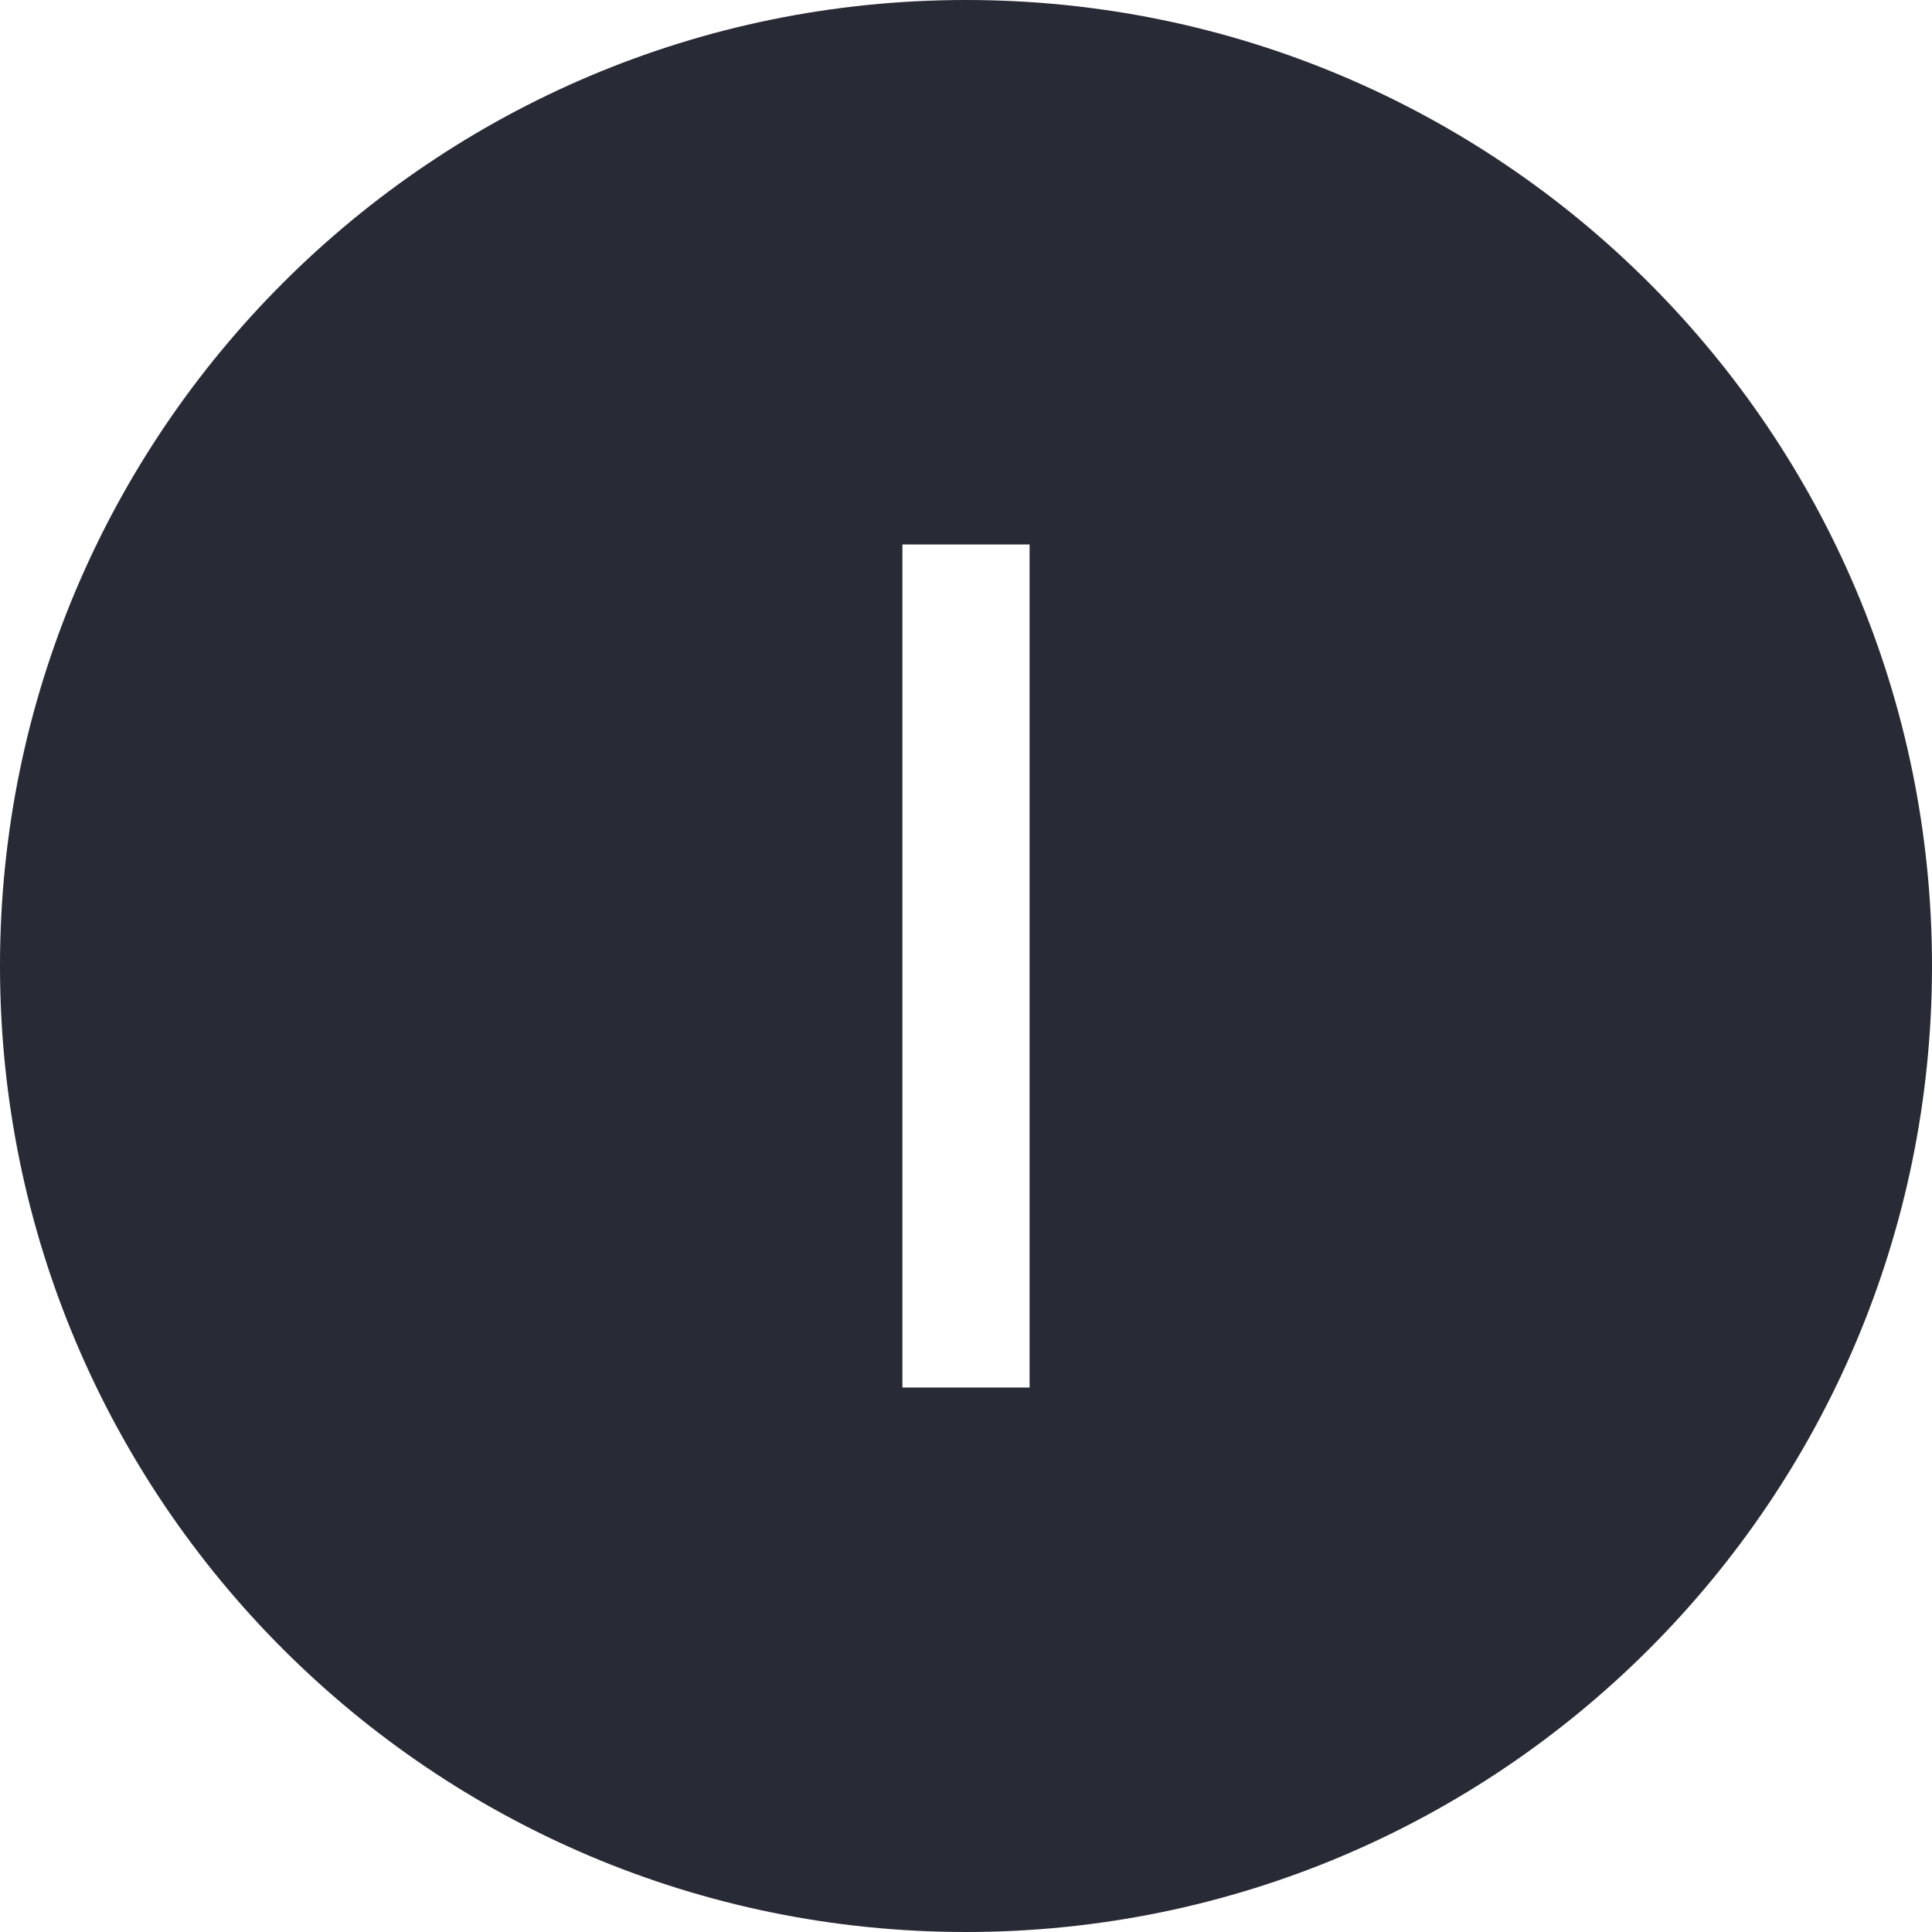
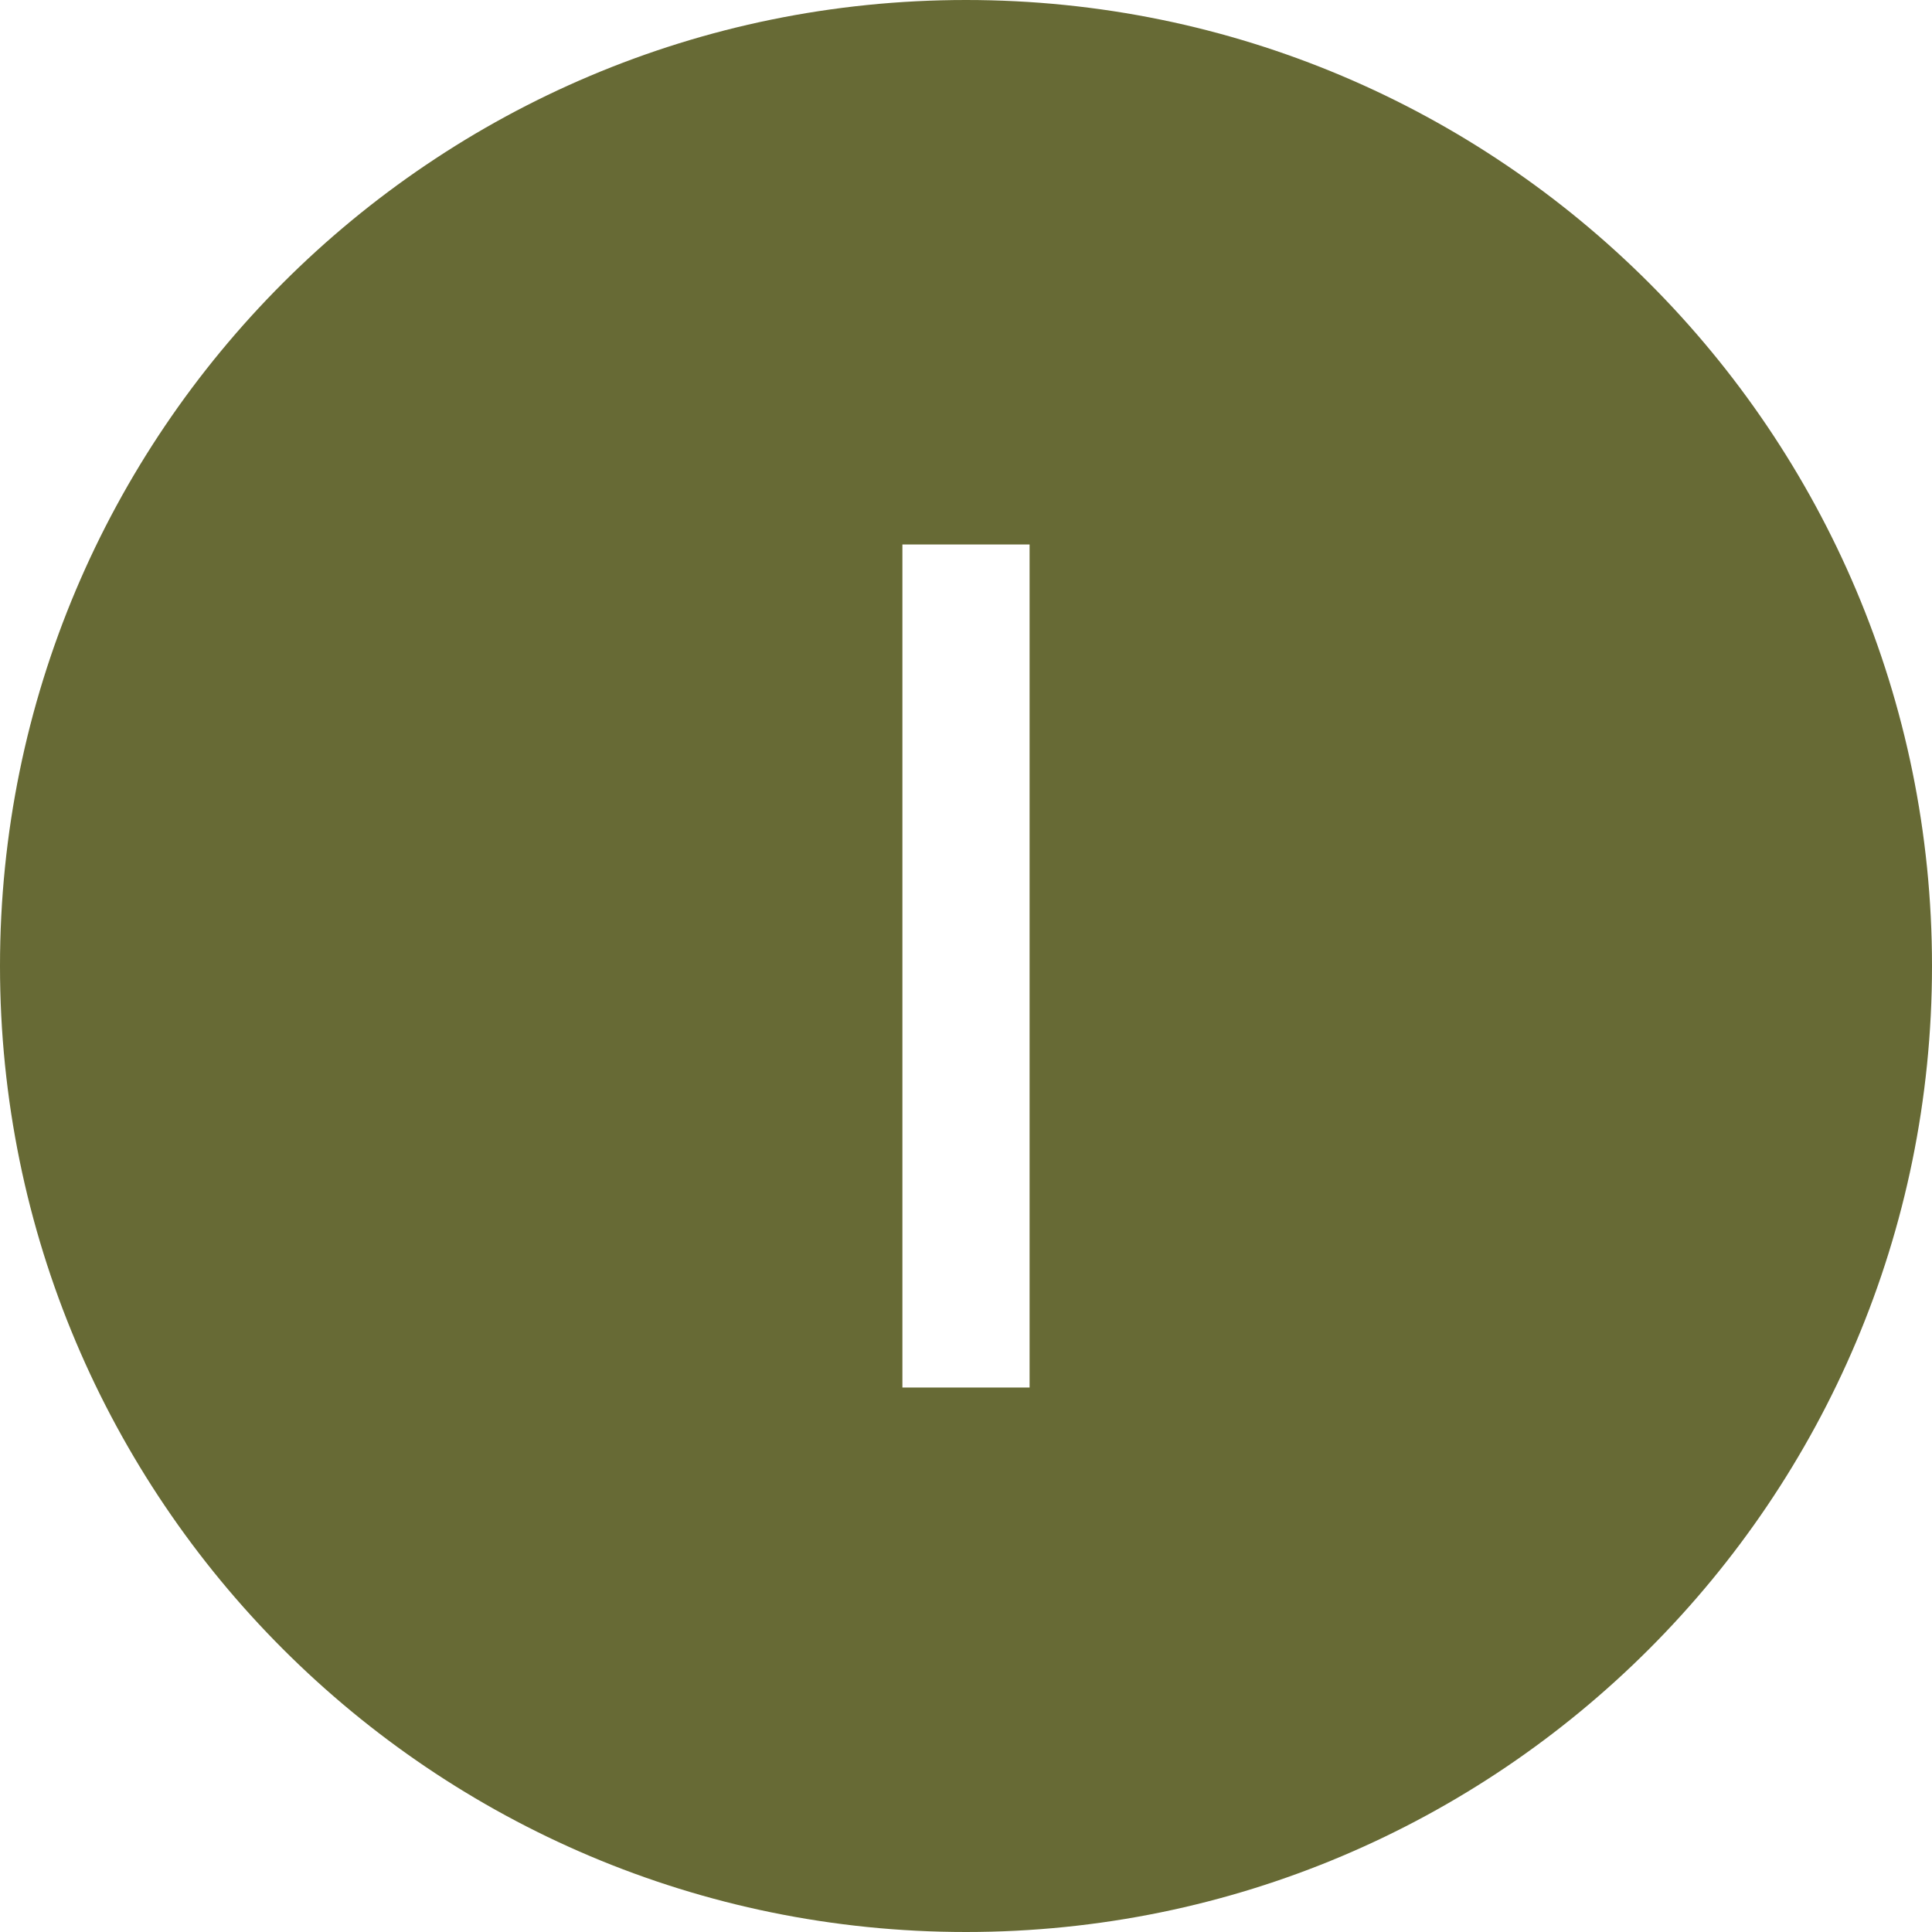
<svg xmlns="http://www.w3.org/2000/svg" xmlns:xlink="http://www.w3.org/1999/xlink" width="700" height="700" viewBox="0 0 700 700">
  <defs>
    <g>
      <g id="glyph-0-0">
        <path d="M 39.078 95.453 L 39.078 19.094 L 386.297 19.094 L 386.297 95.453 Z M 39.078 -9.547 L 39.078 -85.906 L 386.297 -85.906 L 386.297 -9.547 Z M 39.078 -114.547 L 39.078 -190.906 L 386.297 -190.906 L 386.297 -114.547 Z M 39.078 -219.547 L 39.078 -295.906 L 386.297 -295.906 L 386.297 -219.547 Z M 39.078 -324.547 L 39.078 -400.906 L 386.297 -400.906 L 386.297 -324.547 Z M 39.078 -324.547 " />
      </g>
      <g id="glyph-0-1">
        <path d="M 79.641 -305.453 L 79.641 0 L 33.562 0 L 33.562 -305.453 Z M 79.641 -305.453 " />
      </g>
    </g>
  </defs>
-   <path fill-rule="nonzero" fill="rgb(15.686%, 16.471%, 21.176%)" fill-opacity="1" d="M 700 350 C 700 543.301 543.301 700 350 700 C 156.699 700 0 543.301 0 350 C 0 156.699 156.699 0 350 0 C 543.301 0 700 156.699 700 350 " />
+   <path fill-rule="nonzero" fill="rgb(40.392%, 41.569%, 20.784%)" fill-opacity="1" d="M 700 350 C 700 543.301 543.301 700 350 700 C 156.699 700 0 543.301 0 350 C 0 156.699 156.699 0 350 0 C 543.301 0 700 156.699 700 350 " />
  <g fill="rgb(100%, 100%, 100%)" fill-opacity="1">
    <use xlink:href="#glyph-0-1" x="293.398" y="502.727" />
  </g>
</svg>
